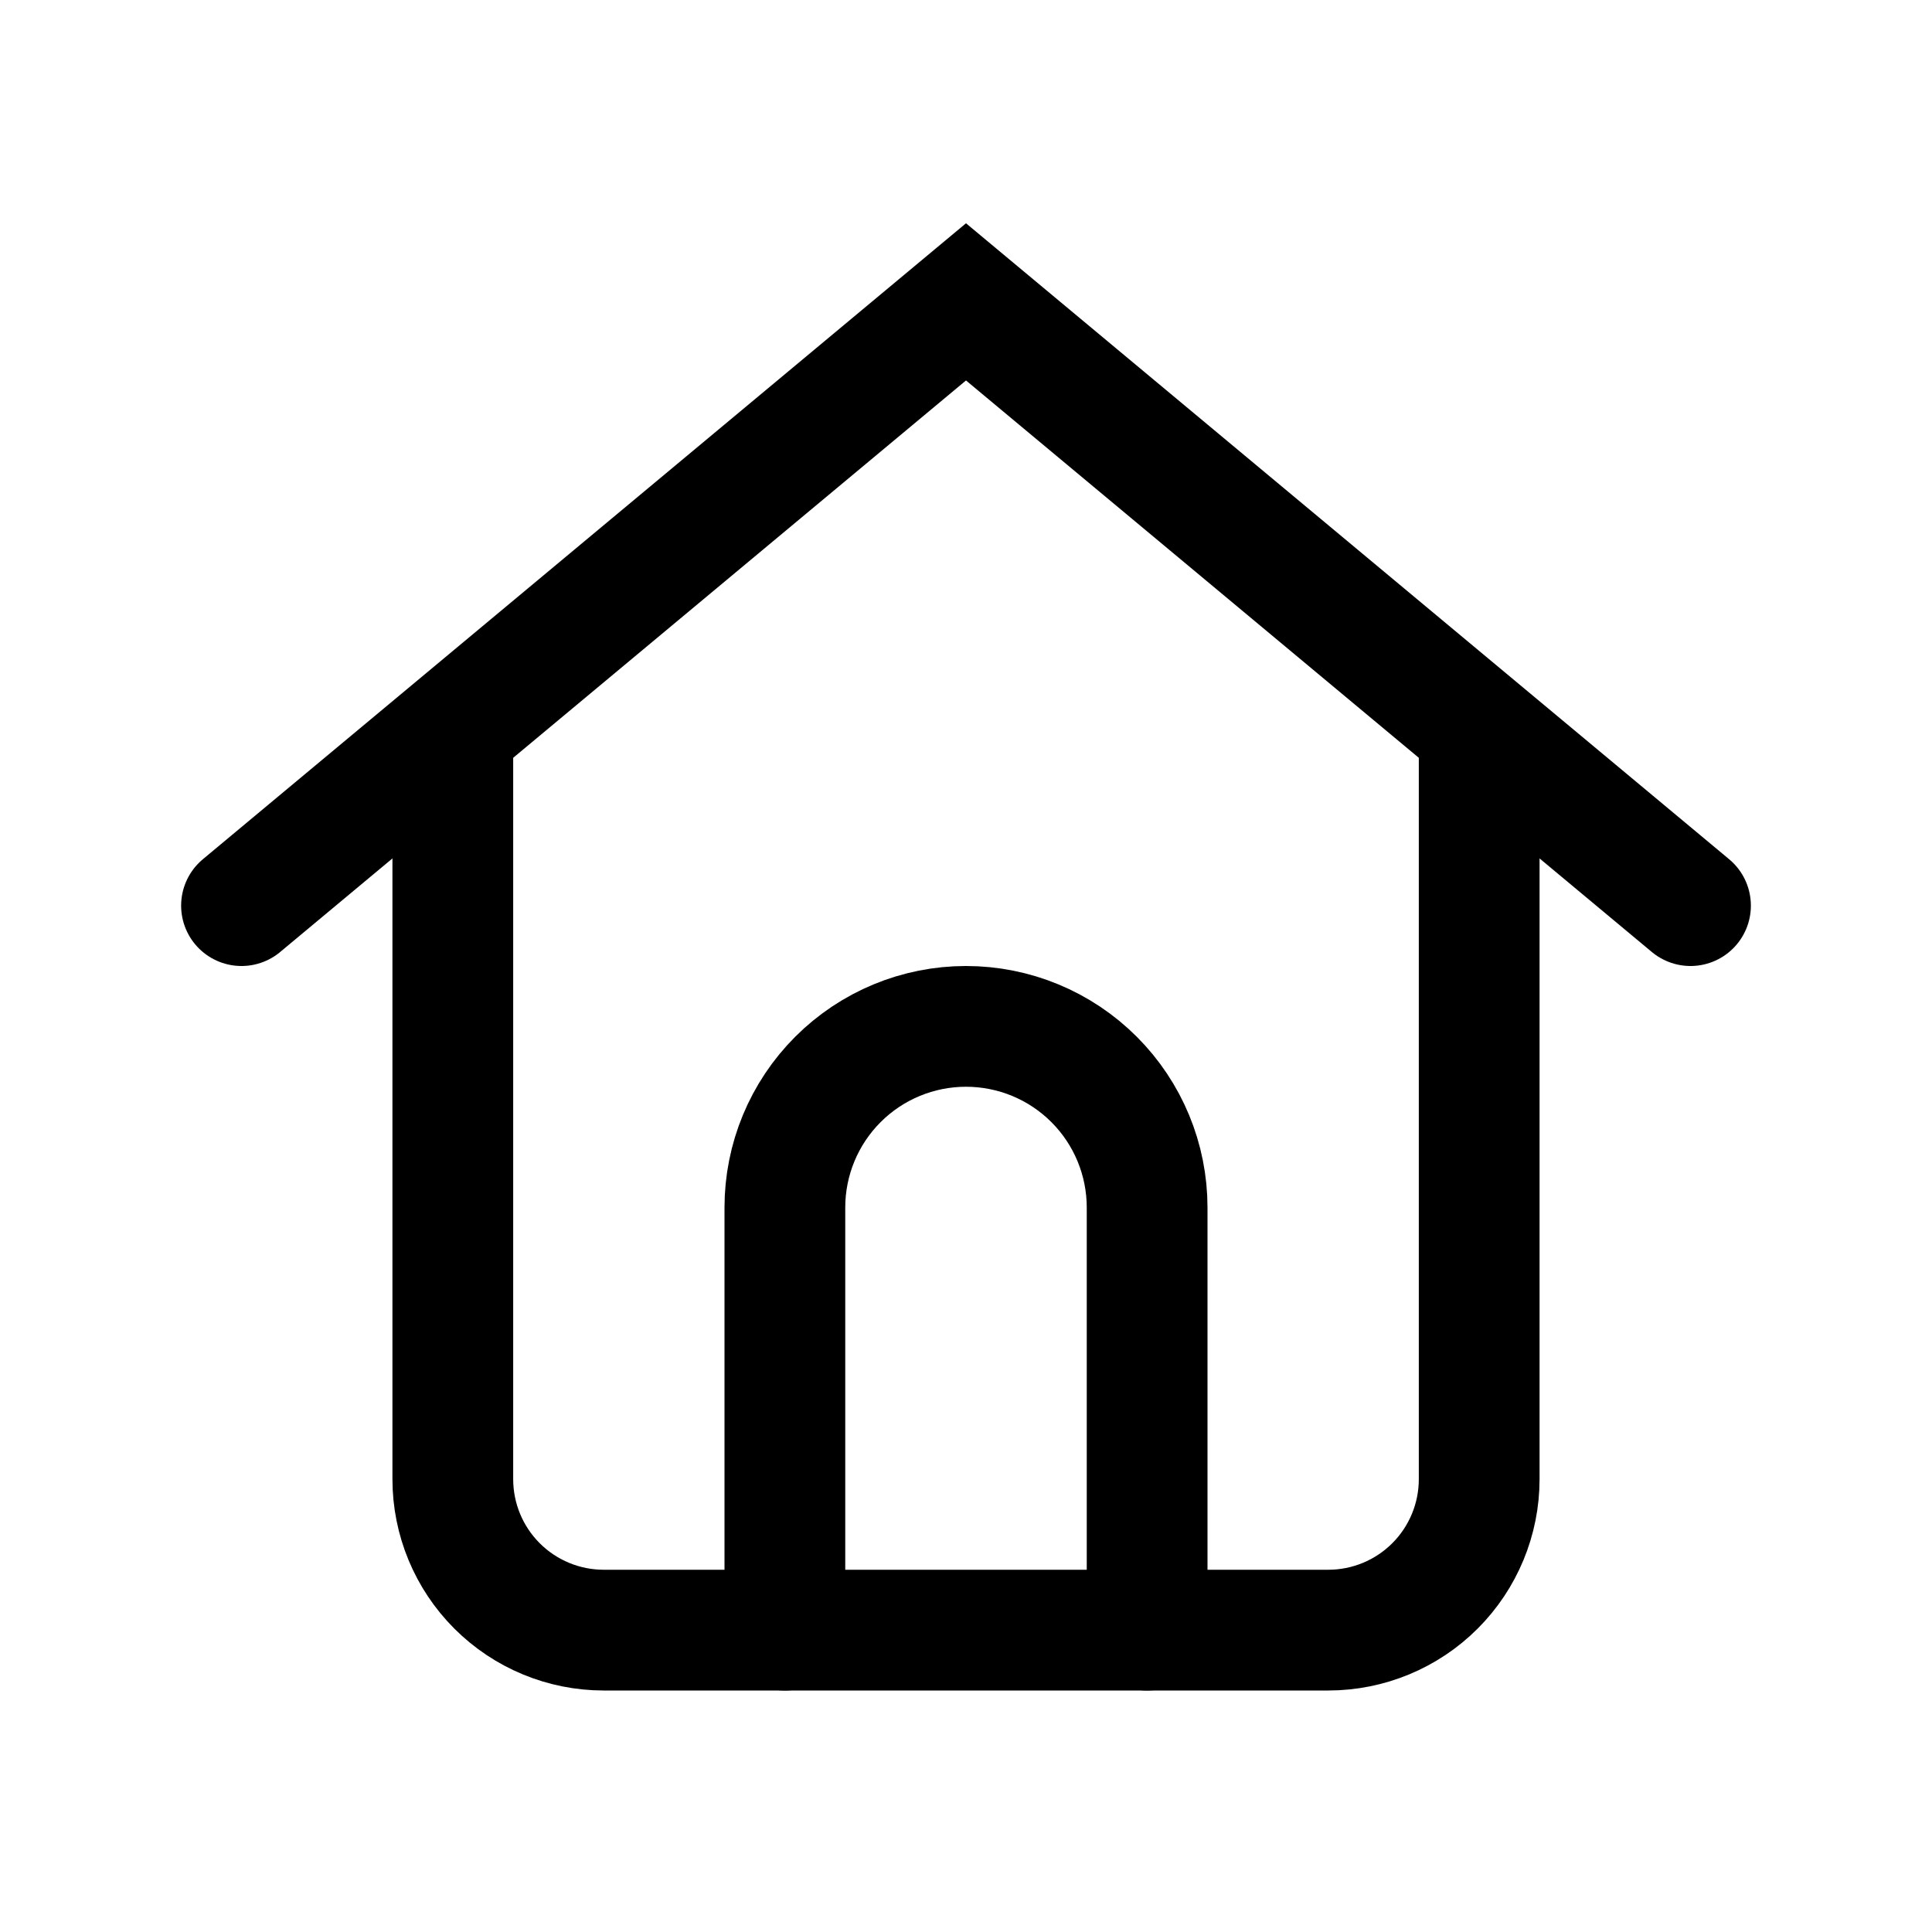
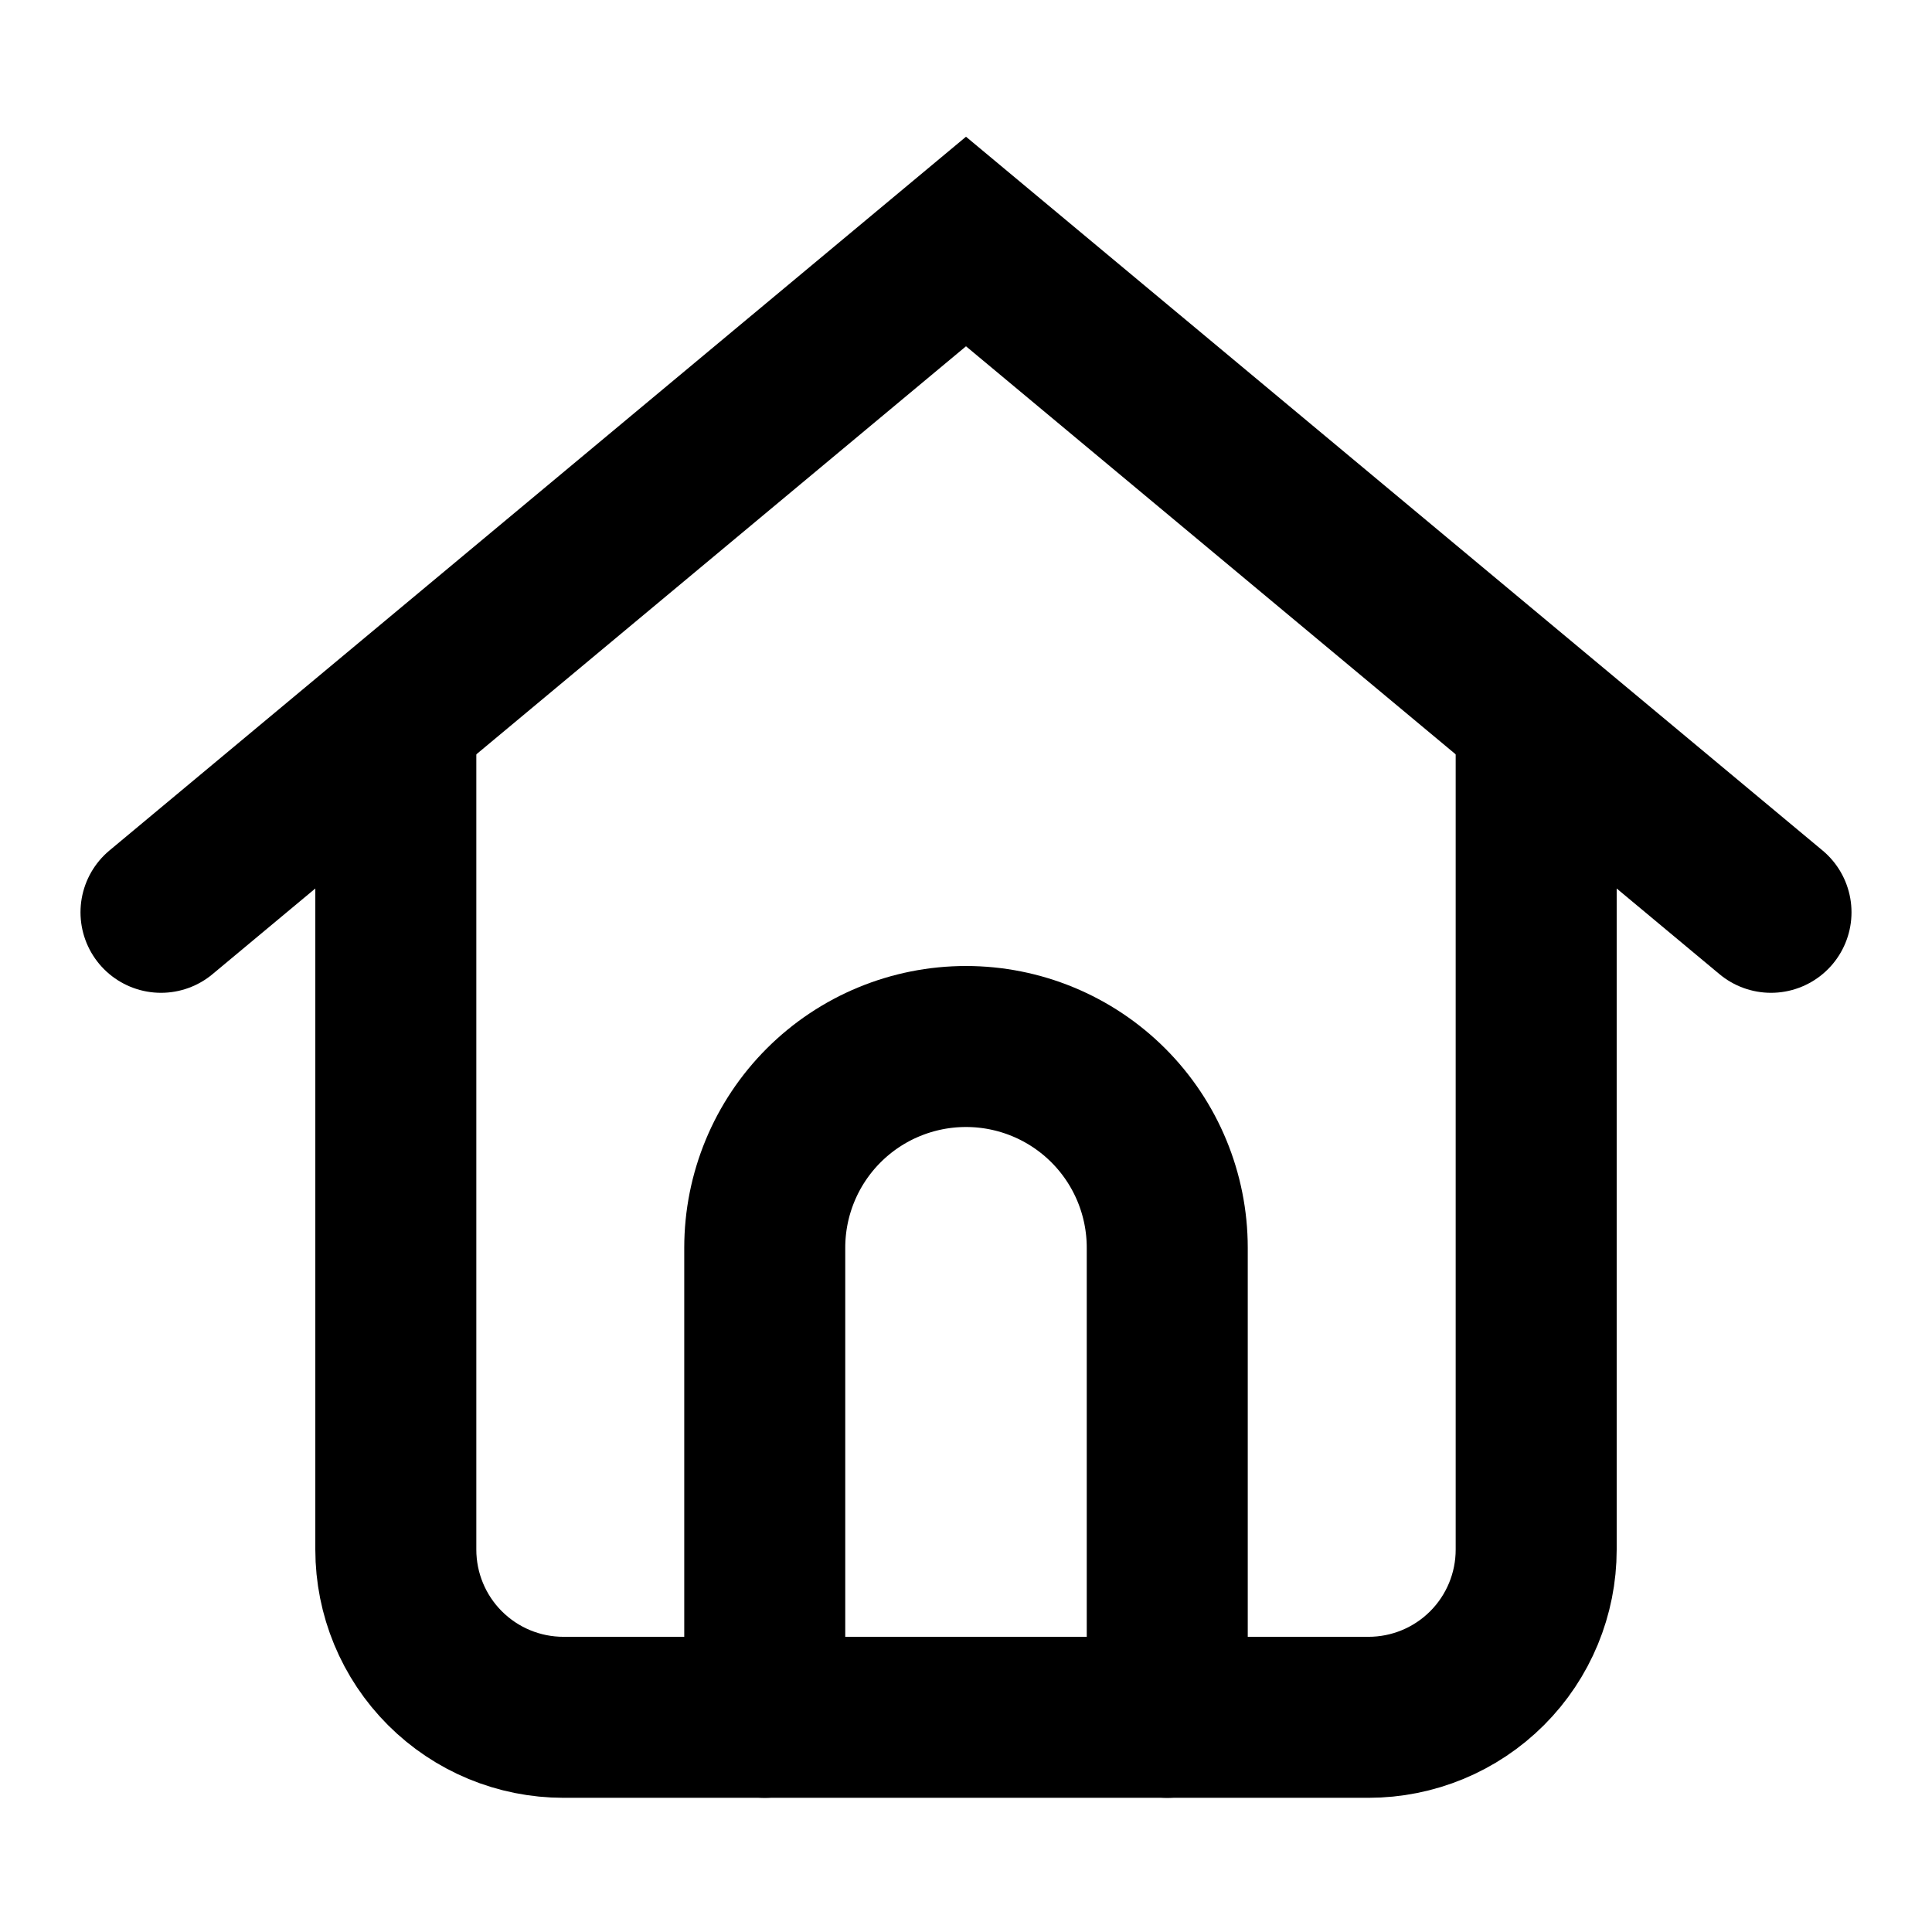
- <svg xmlns="http://www.w3.org/2000/svg" viewBox="0 0 640 640" id="home-regular">
-   <g stroke="currentColor" fill="none" stroke-width="40" stroke-linecap="round">
-     <path d="M80 300L320 100L560 300" />
-     <path d="M150 242V490C150 503.261 155.268 515.979 164.645 525.355C174.021 534.732 186.739 540 200 540H440C453.261 540 465.979 534.732 475.355 525.355C484.732 515.979 490 503.261 490 490V242" />
-     <path d="M260 540V400C260 384.087 266.321 368.826 277.574 357.574C288.826 346.321 304.087 340 320 340C335.913 340 351.174 346.321 362.426 357.574C373.679 368.826 380 384.087 380 400V540" />
+ <svg xmlns="http://www.w3.org/2000/svg" id="home-regular" viewBox="0 0 24 24">
+   <g fill="none" stroke="currentColor" stroke-width="2" stroke-linecap="round">
+     <path d="M2 11.333L12 3L22 11.333" />
+     <path d="M4.917 8.917V19.25C4.917 19.802 5.136 20.332 5.527 20.723C5.918 21.114 6.447 21.333 7 21.333H17C17.552 21.333 18.082 21.114 18.473 20.723C18.864 20.332 19.083 19.802 19.083 19.25V8.917" />
+     <path d="M9.5 21.333V15.5C9.5 14.837 9.763 14.201 10.232 13.732C10.701 13.263 11.337 13 12 13C12.663 13 13.299 13.263 13.768 13.732C14.237 14.201 14.5 14.837 14.5 15.5V21.333" />
  </g>
</svg>
